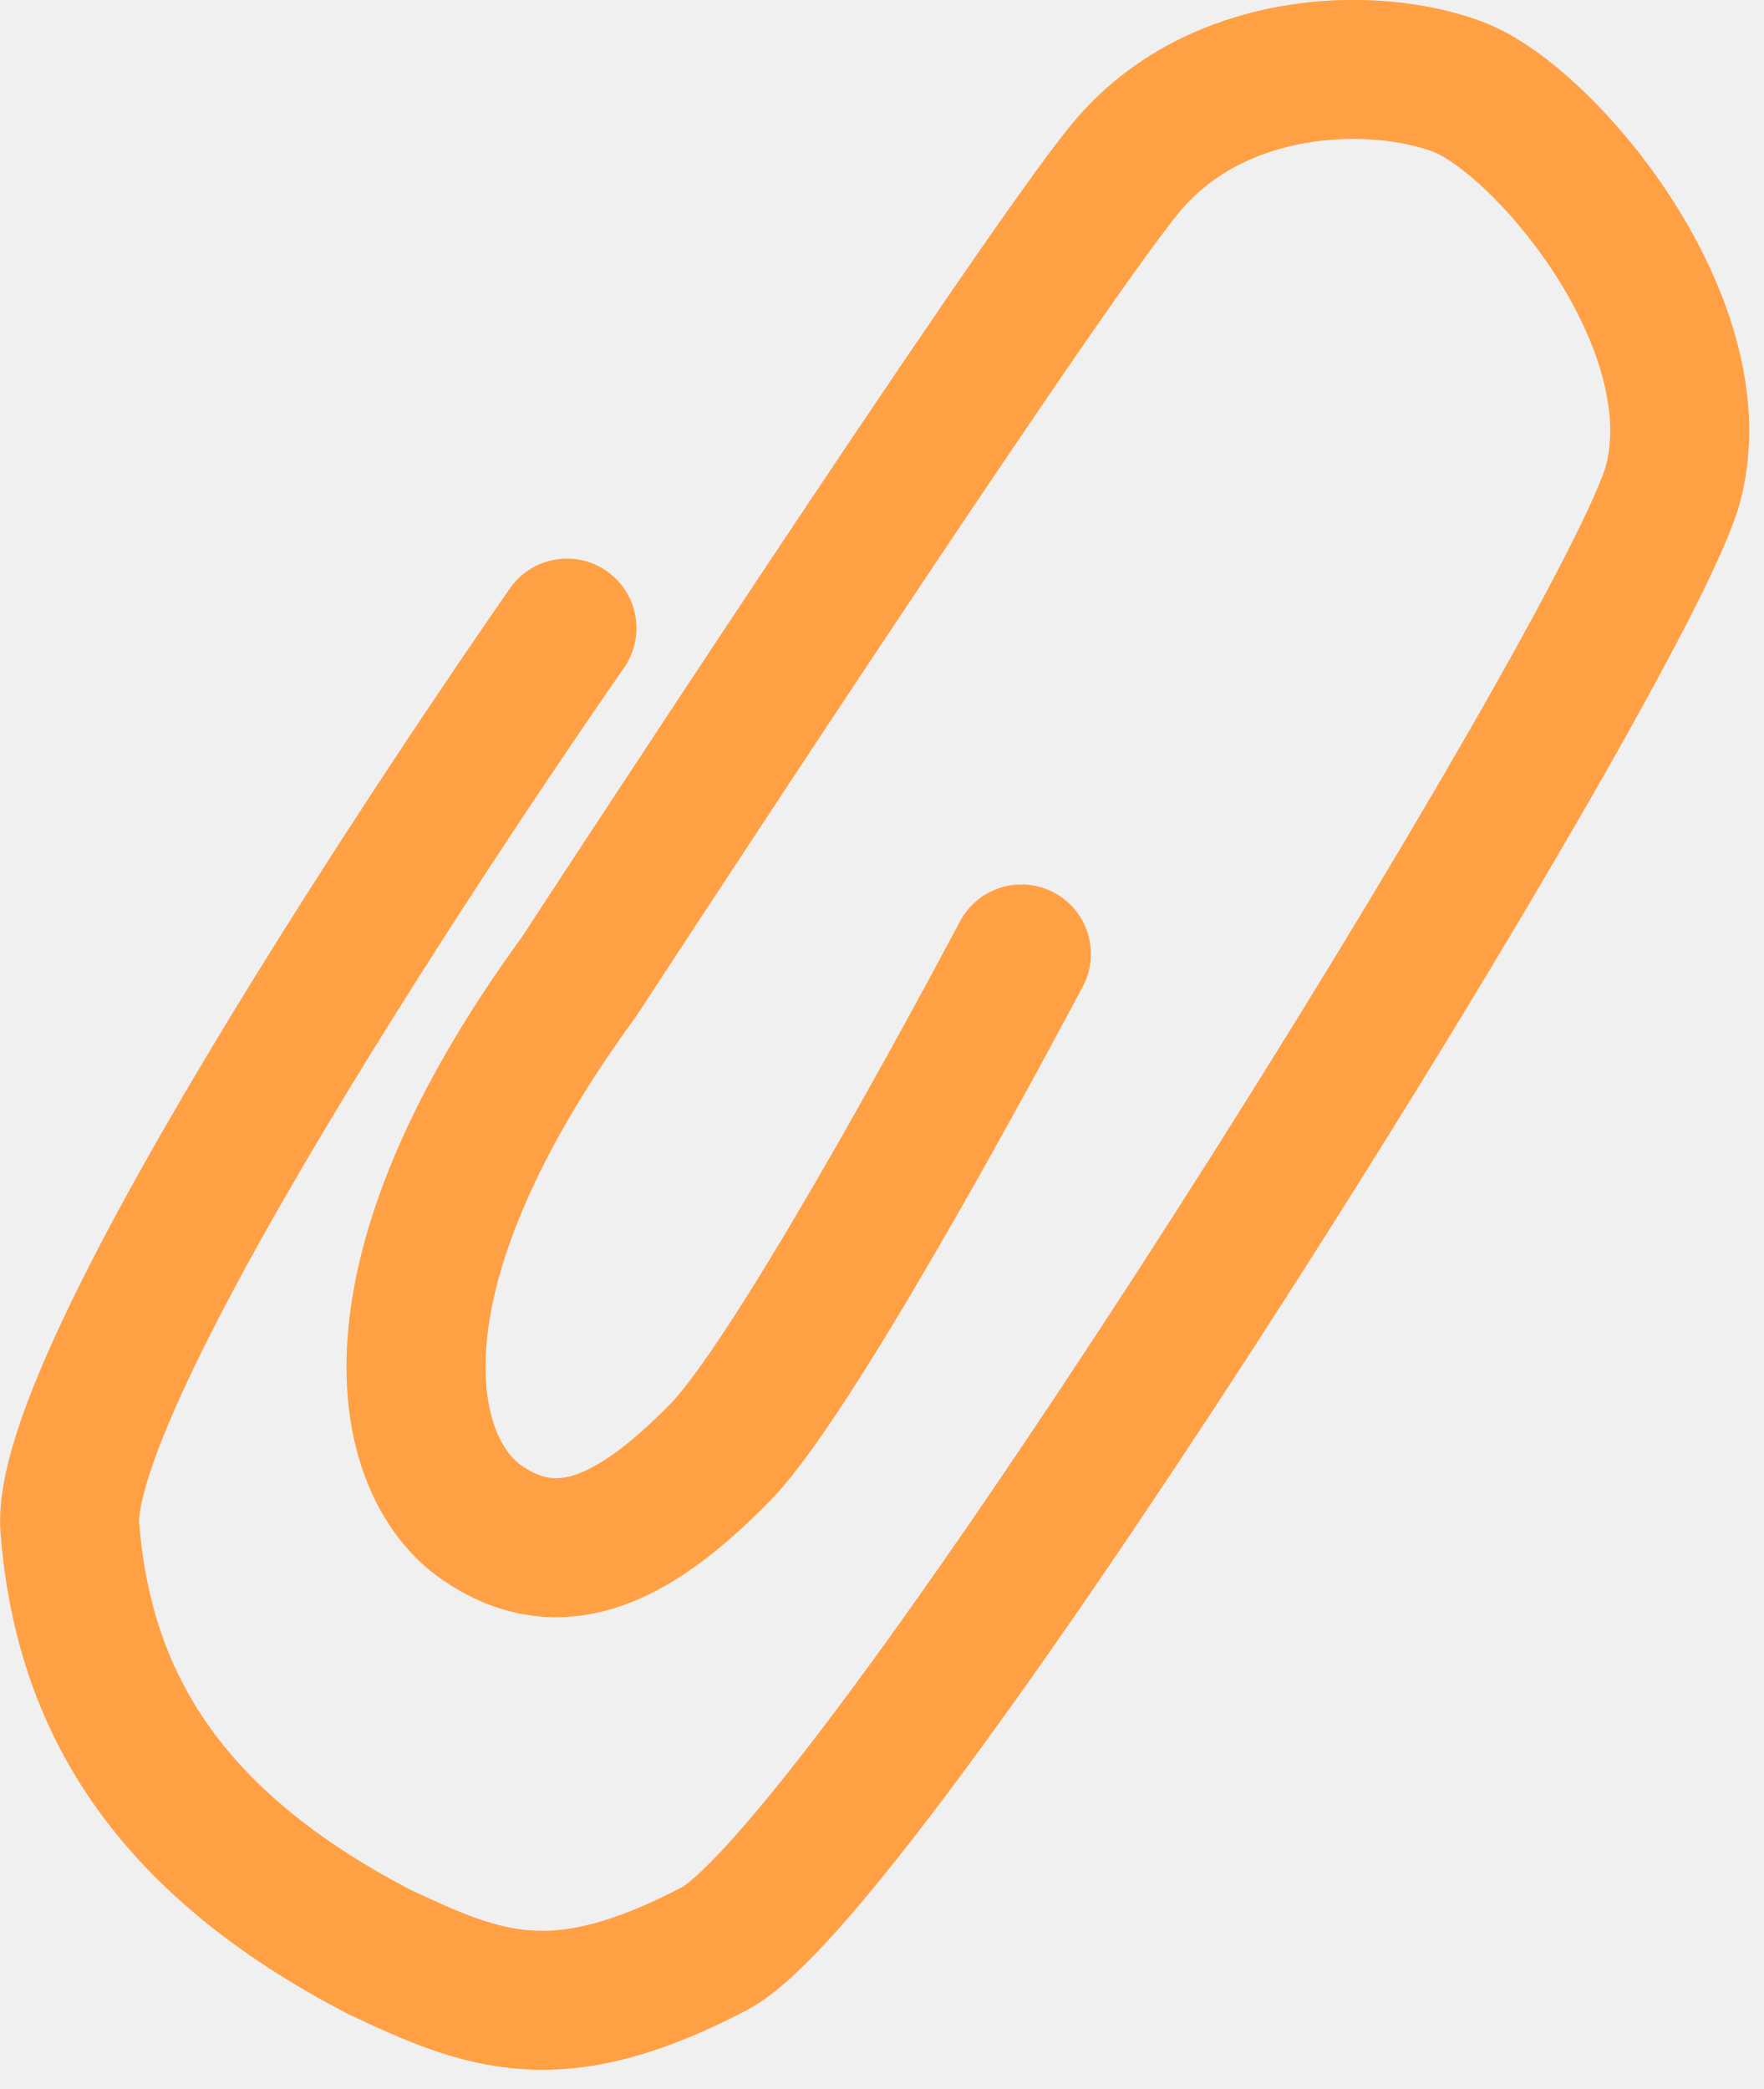
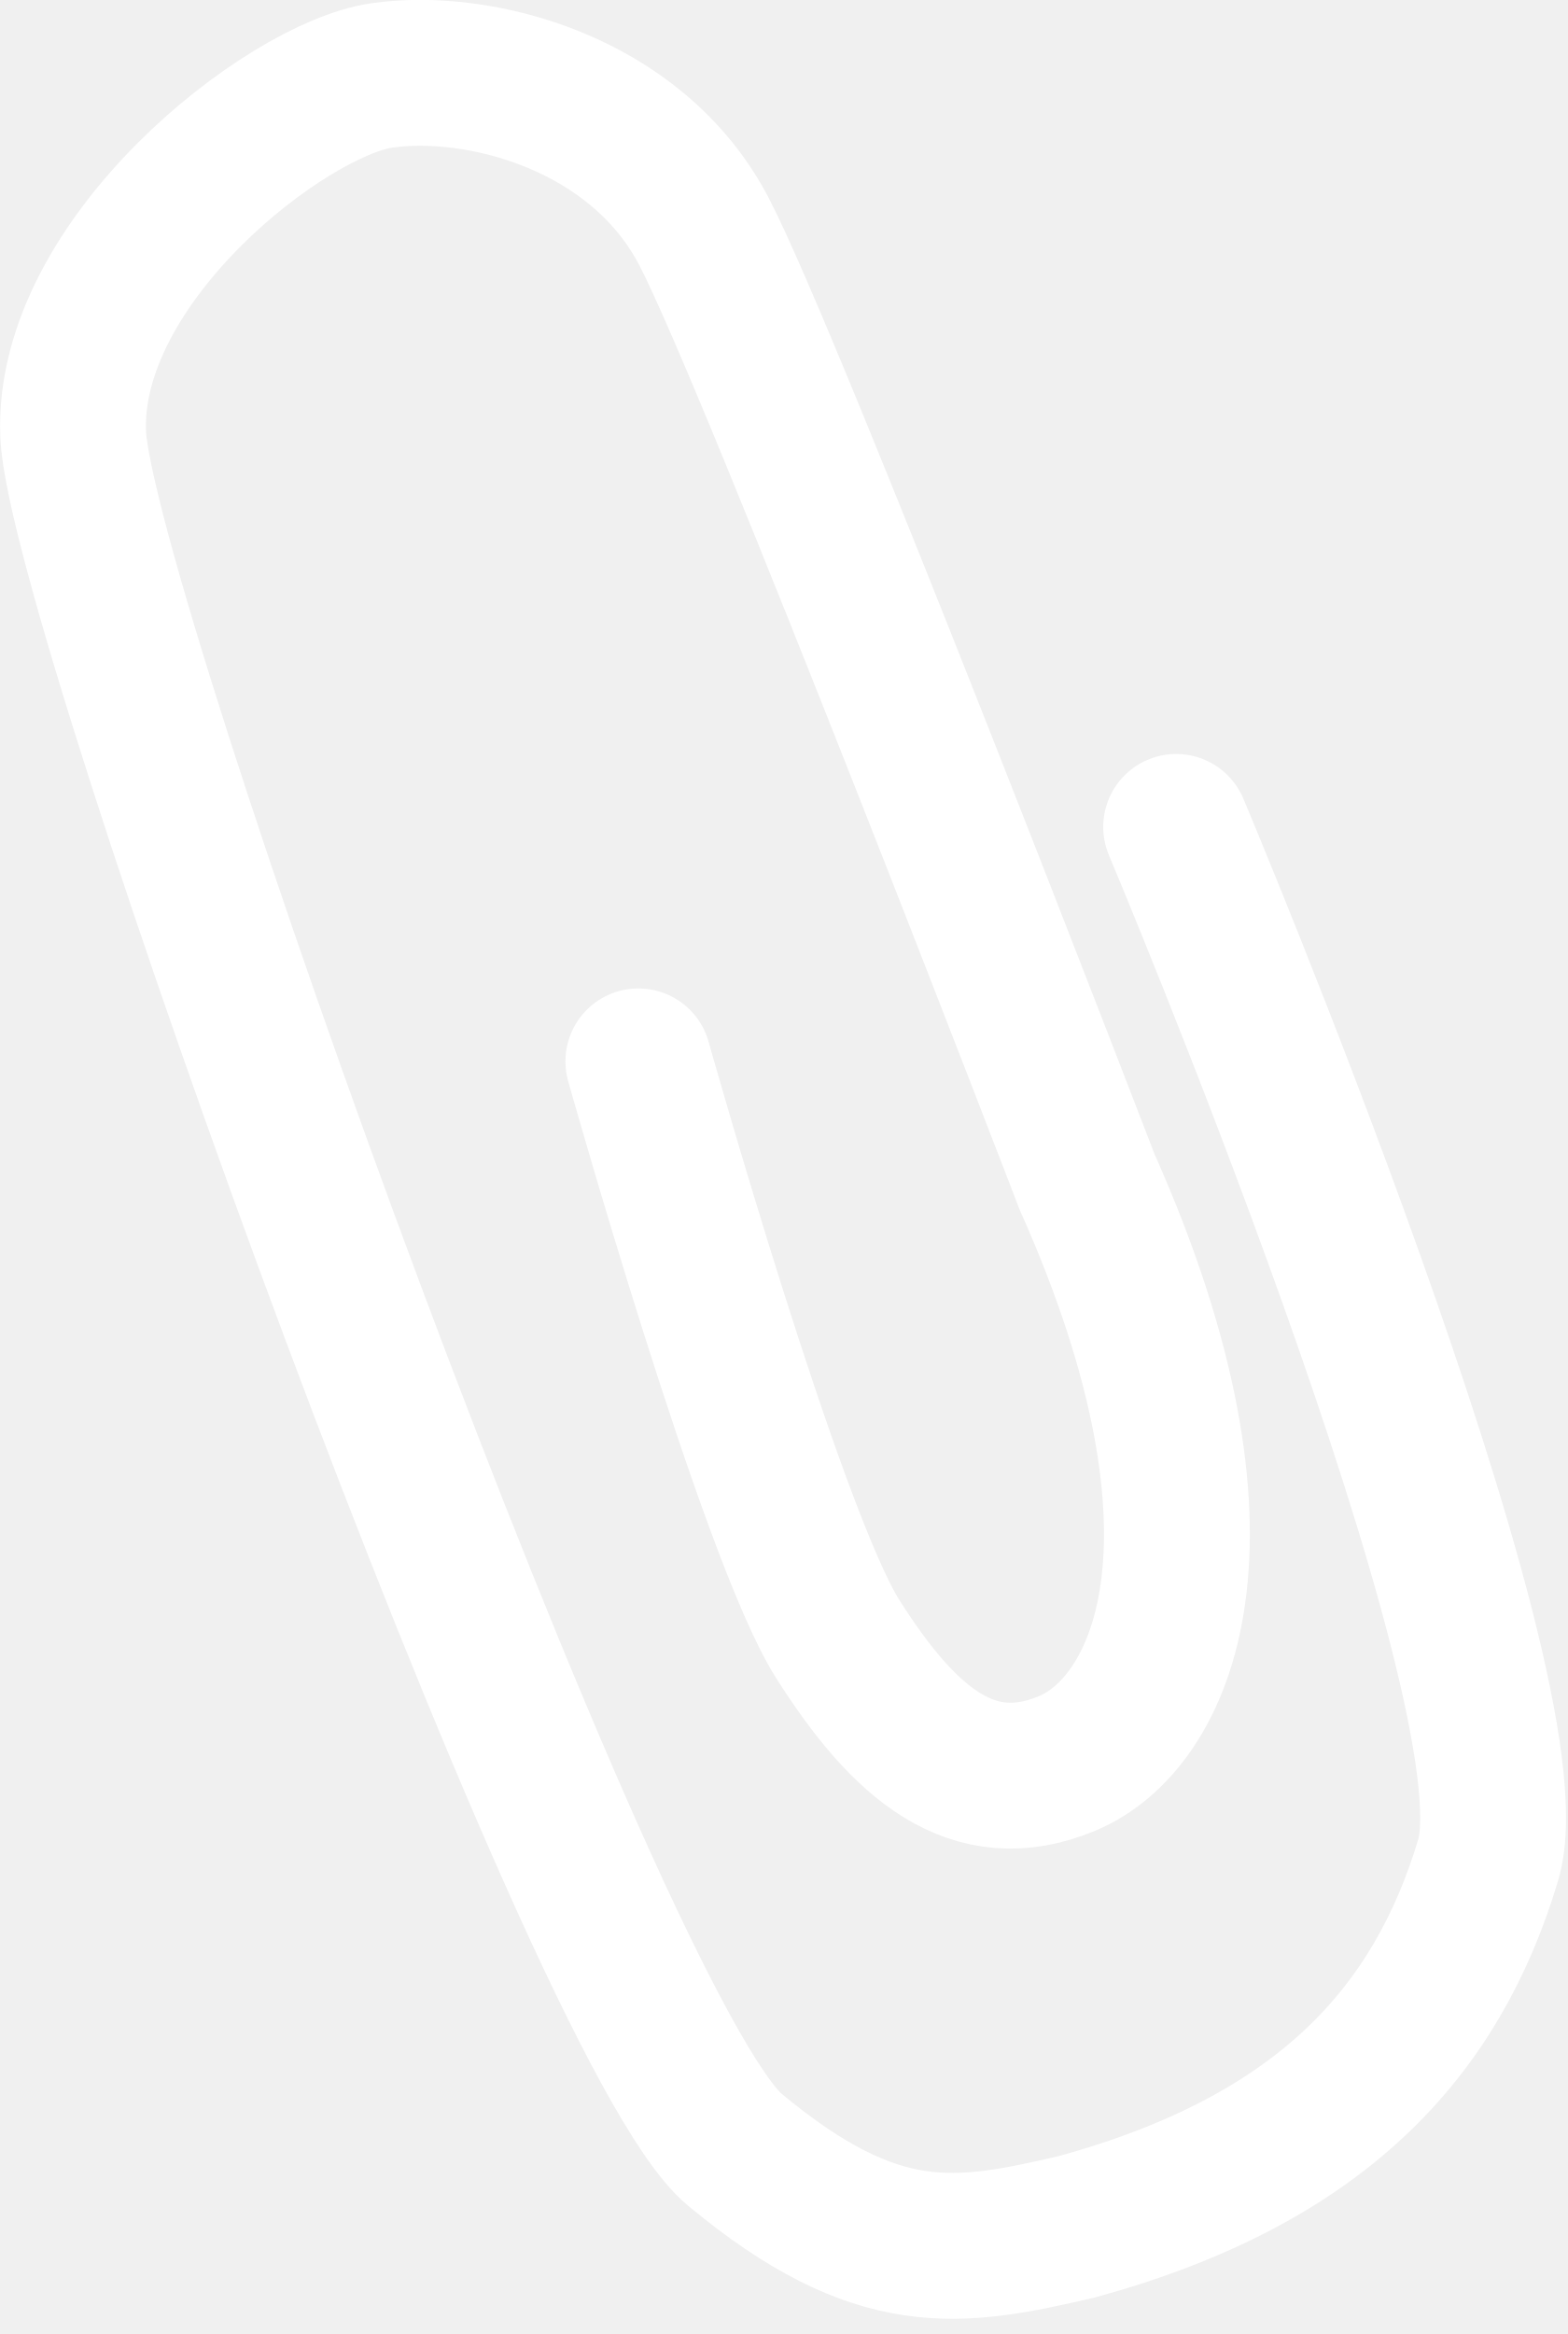
- <svg xmlns="http://www.w3.org/2000/svg" width="65" height="77" viewBox="0 0 65 77" fill="none">
-   <path d="M37.647 35.163C37.647 35.163 29.593 50.431 26.542 53.538C23.491 56.644 20.695 58.159 17.751 56.118C14.807 54.078 13.135 47.233 21.346 35.996C21.346 35.996 38.214 10.138 41.505 6.174C44.797 2.209 50.536 2.009 53.72 3.192C56.905 4.375 63.199 11.872 61.679 17.784C60.158 23.696 32.104 68.812 26.322 71.833C20.54 74.854 17.889 73.786 14.007 71.96C6.08 67.85 3.08 62.611 2.575 56.342C2.069 50.073 20.897 23.152 20.897 23.152" stroke="#FFA045" stroke-width="5.124" stroke-linecap="round" />
+ <svg xmlns="http://www.w3.org/2000/svg" width="43" height="64" viewBox="0 0 43 64" fill="none">
+   <path d="M17.509 29.104C17.509 29.104 21.159 42.076 22.98 44.947C24.801 47.817 26.688 49.431 29.269 48.355C31.85 47.279 34.246 42.327 29.816 32.406C29.816 32.406 21.17 9.908 19.306 6.343C17.442 2.779 13.093 1.687 10.469 2.069C7.845 2.451 1.814 7.144 2.007 11.906C2.201 16.668 16.236 55.697 20.156 58.948C24.076 62.2 26.273 61.819 29.536 61.06C36.259 59.219 39.406 55.711 40.817 51.008C42.229 46.305 32.26 22.675 32.26 22.675" stroke="white" stroke-width="4" stroke-linecap="round" />
</svg>
